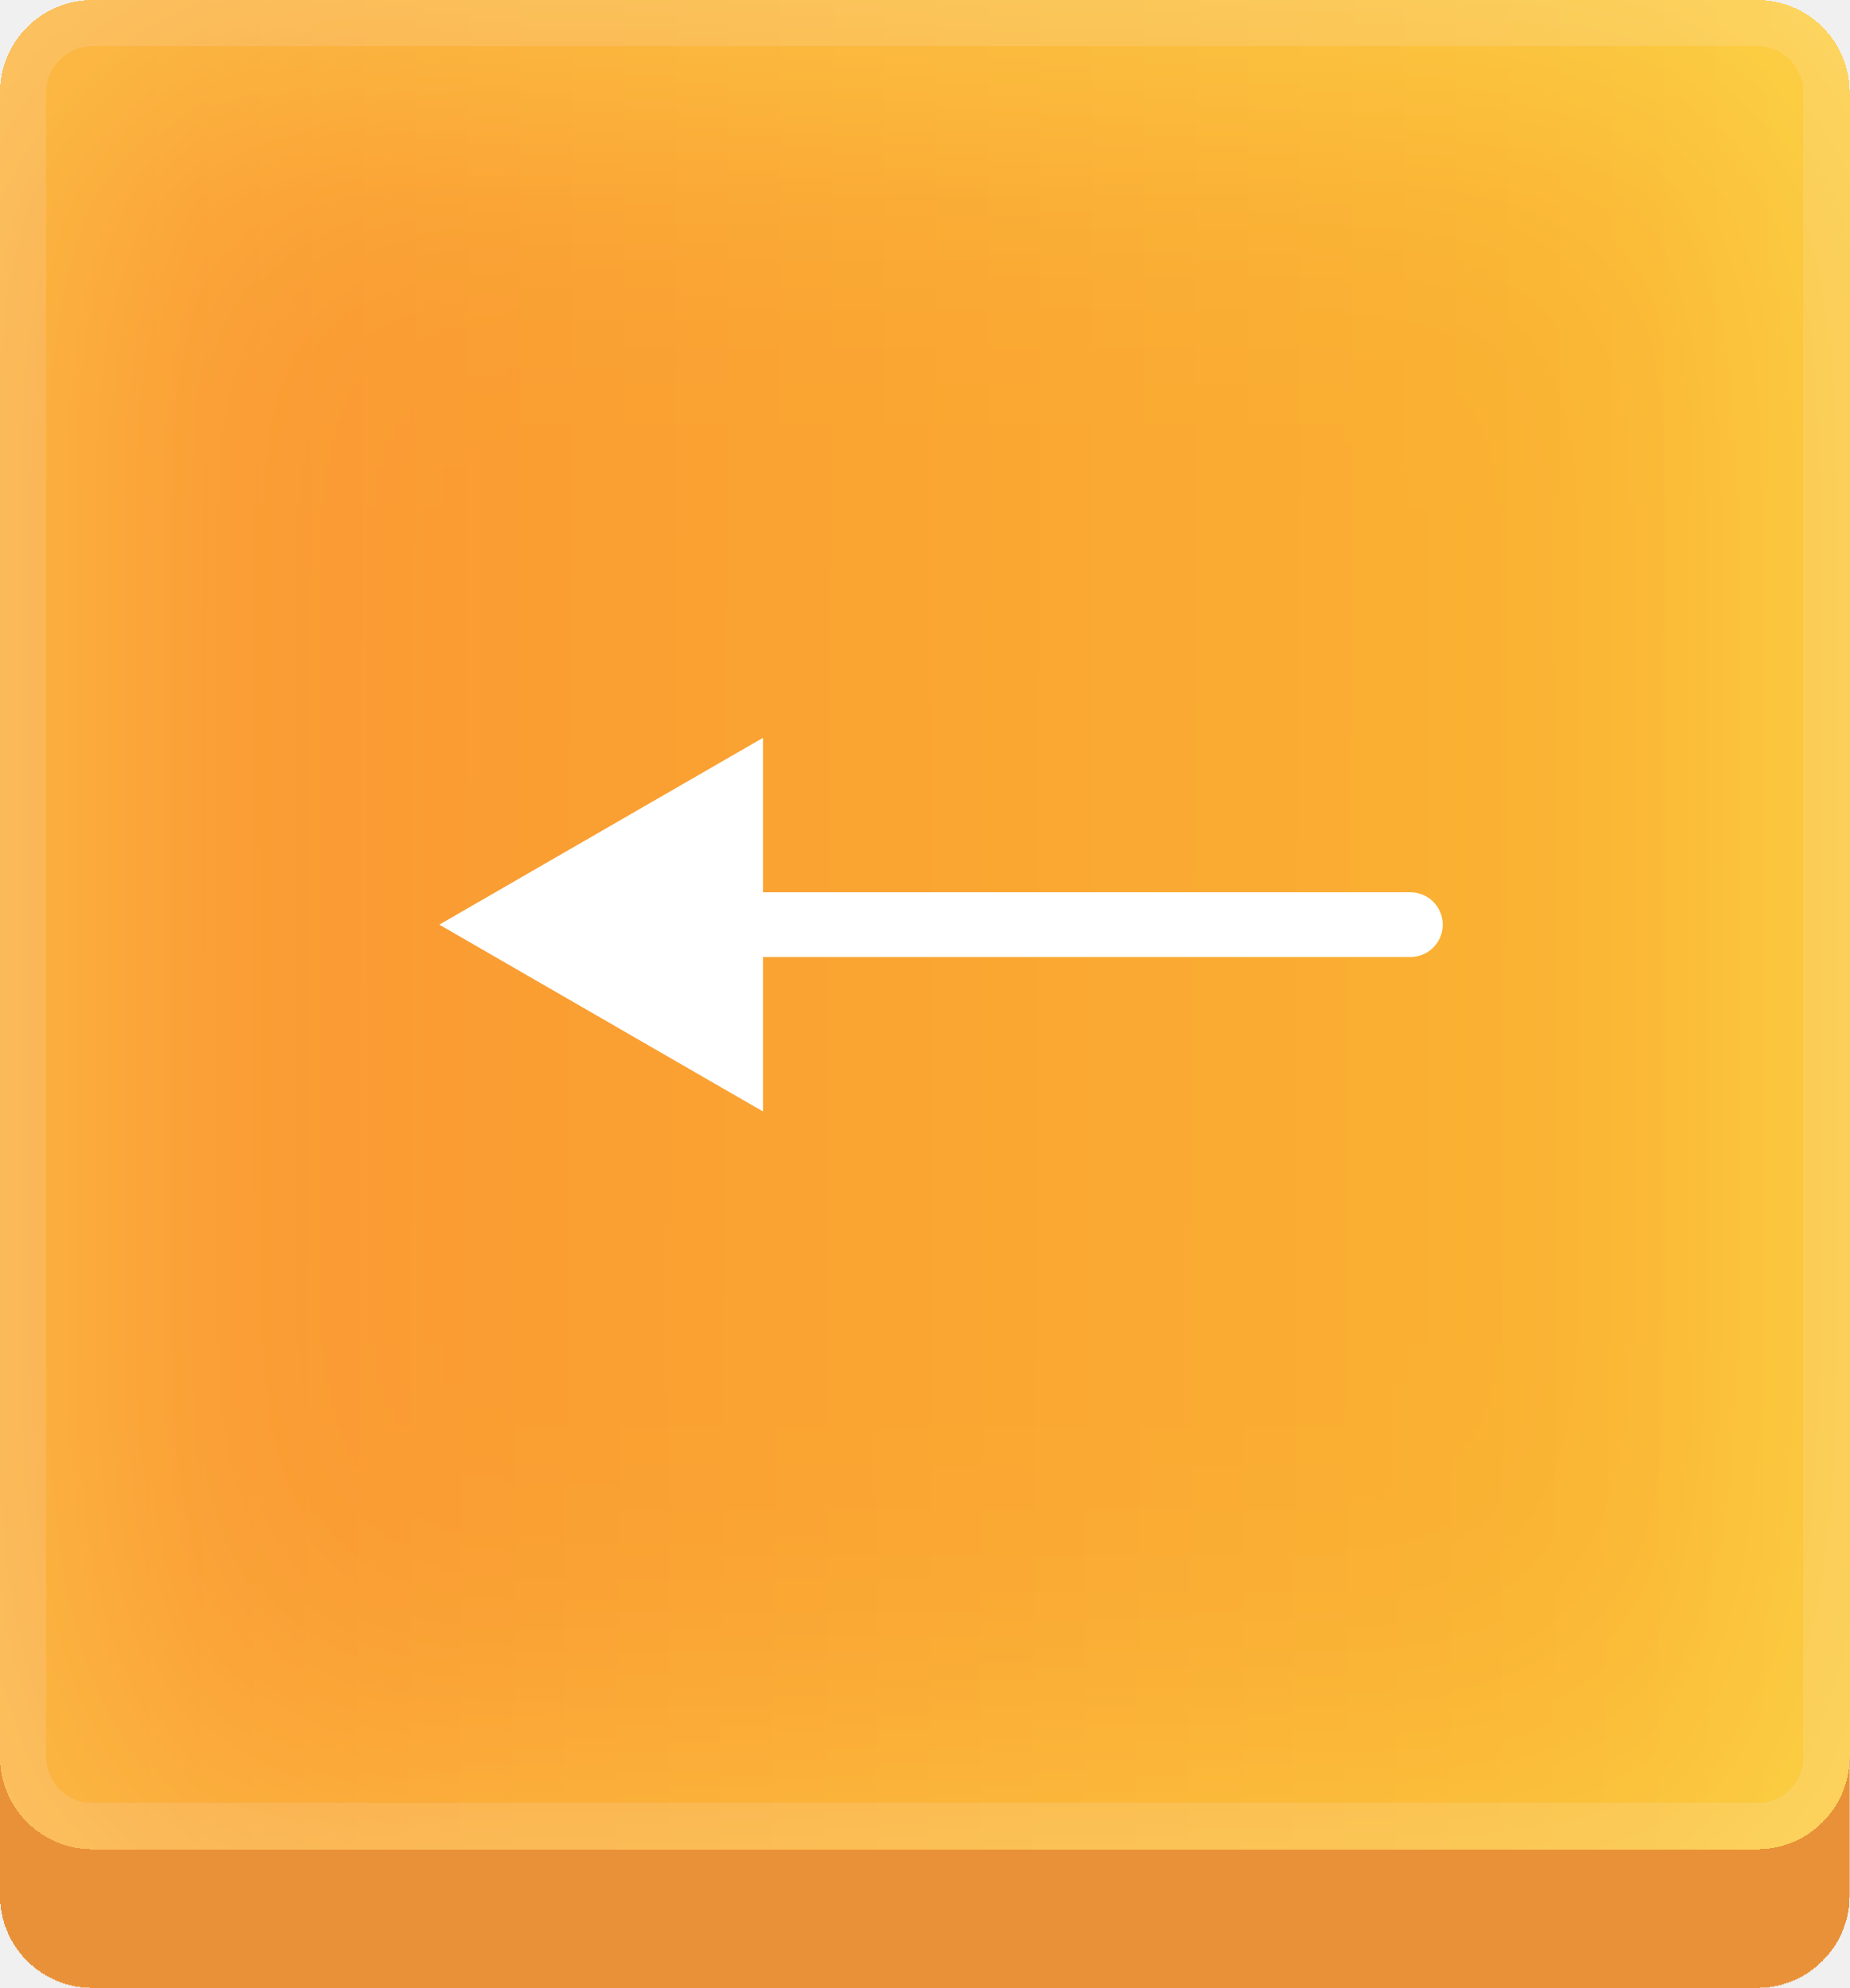
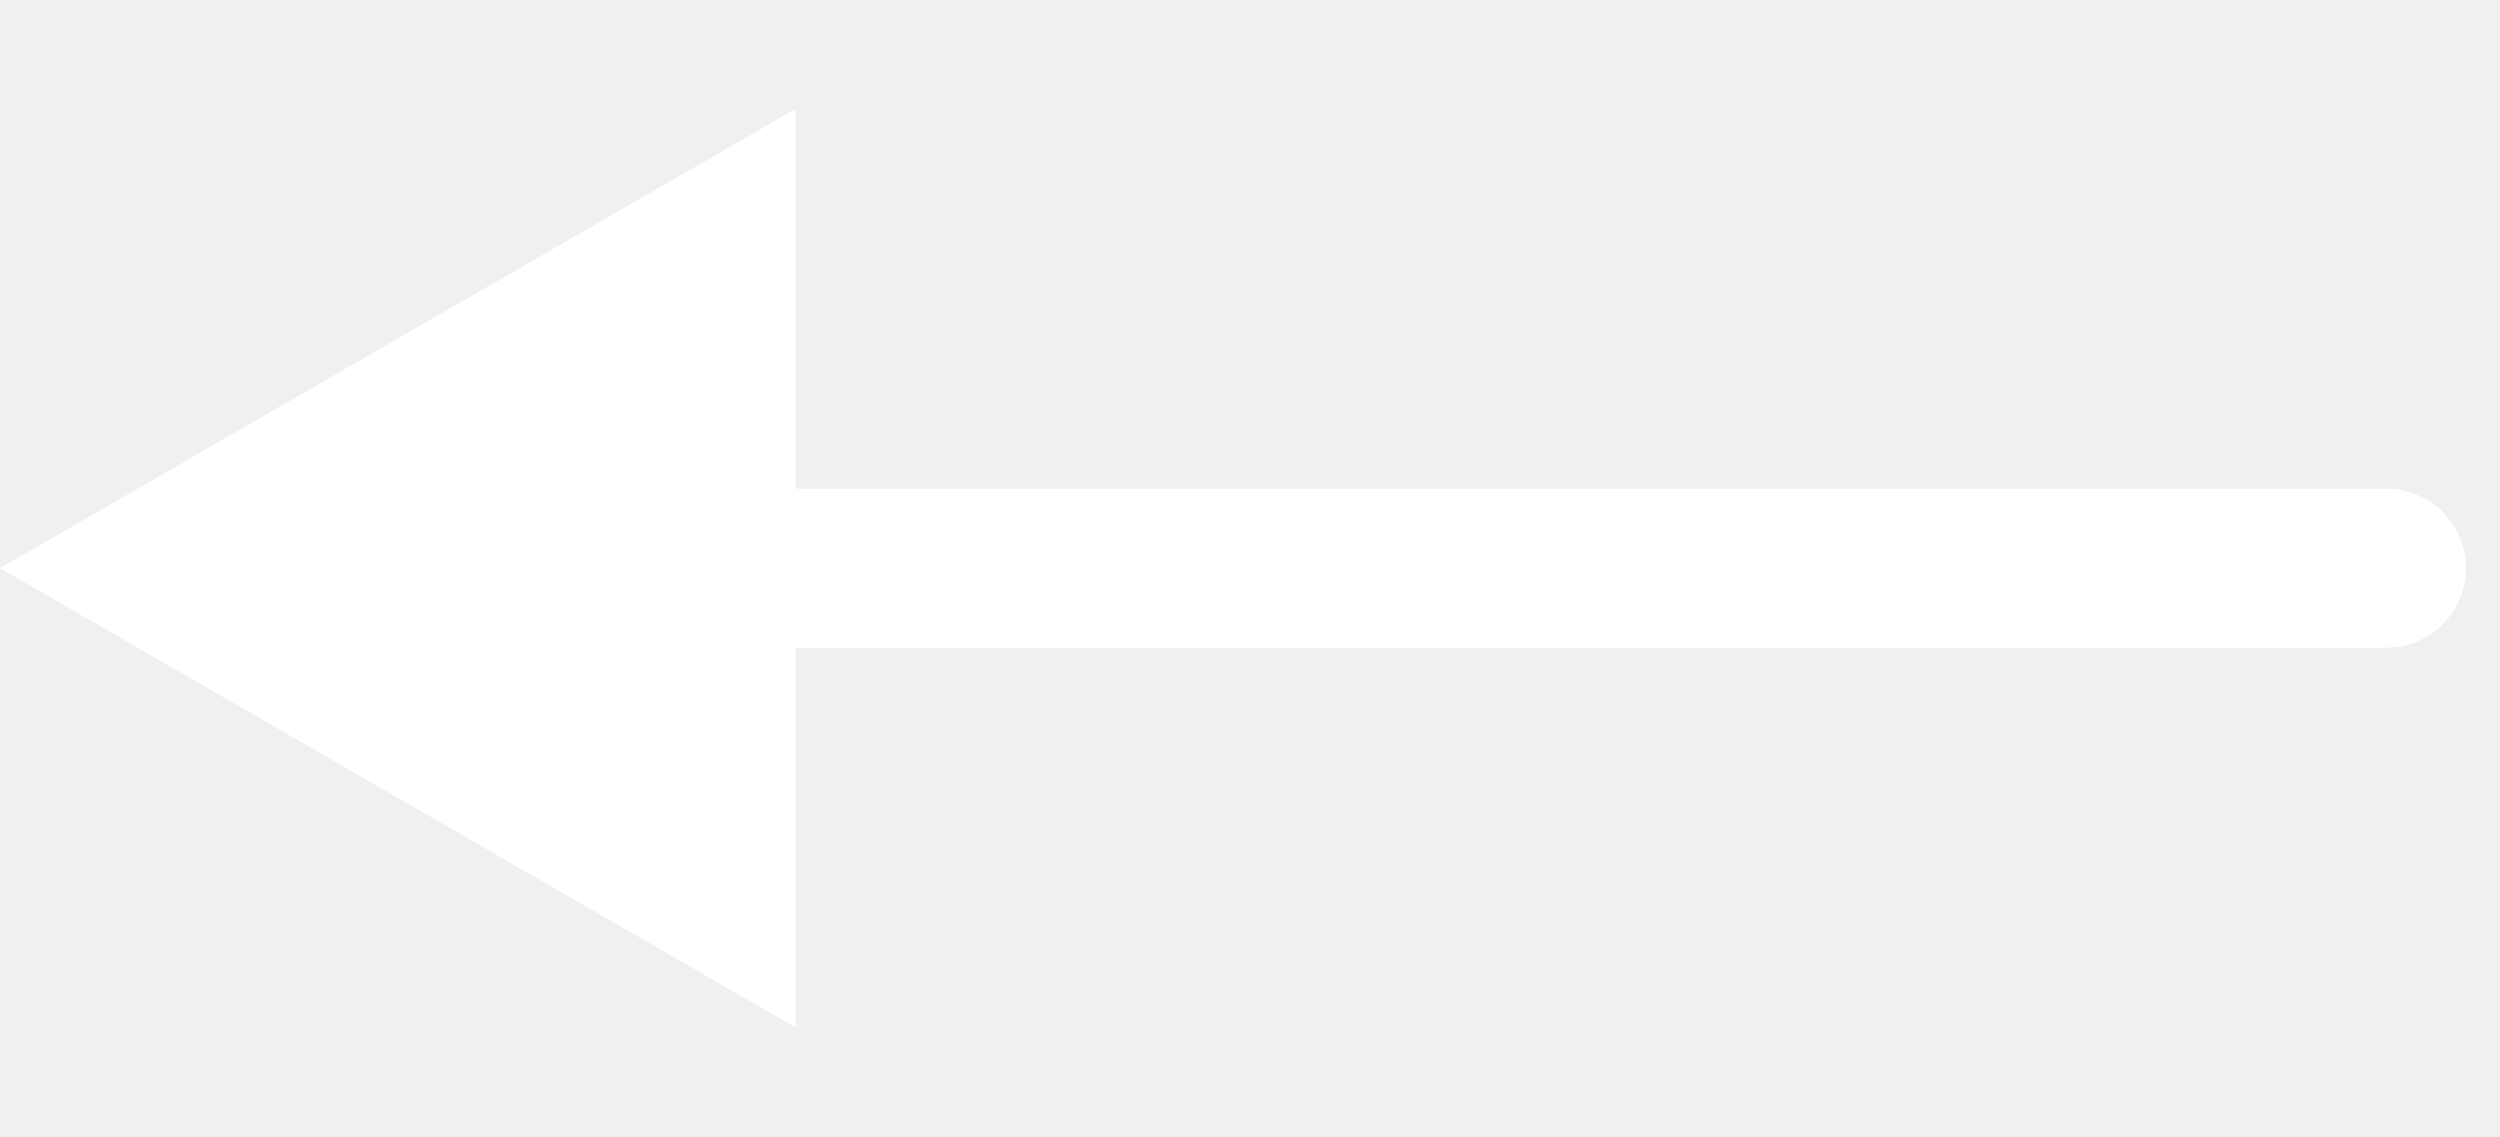
- <svg xmlns="http://www.w3.org/2000/svg" width="40" height="43" viewBox="0 0 40 43" fill="none">
-   <g filter="url(#filter0_di_1_177)">
-     <rect width="40" height="40" rx="2" transform="matrix(-1 0 0 1 40 0)" fill="url(#paint0_linear_1_177)" shape-rendering="crispEdges" />
-     <path d="M30.5 19.3C30.887 19.3 31.2 19.613 31.2 20C31.2 20.387 30.887 20.7 30.5 20.7L30.5 19.3ZM9.5 20L16.5 15.959L16.5 24.041L9.5 20ZM30.5 20.7L15.8 20.7L15.8 19.3L30.5 19.3L30.5 20.7Z" fill="white" />
-     <rect x="-0.5" y="0.5" width="39" height="39" rx="1.5" transform="matrix(-1 0 0 1 39 0)" stroke="white" stroke-opacity="0.1" shape-rendering="crispEdges" />
-   </g>
-   <defs>
-     <filter id="filter0_di_1_177" x="0" y="0" width="40" height="43" filterUnits="userSpaceOnUse" color-interpolation-filters="sRGB">
-       <feFlood flood-opacity="0" result="BackgroundImageFix" />
-       <feColorMatrix in="SourceAlpha" type="matrix" values="0 0 0 0 0 0 0 0 0 0 0 0 0 0 0 0 0 0 127 0" result="hardAlpha" />
-       <feOffset dy="3" />
-       <feComposite in2="hardAlpha" operator="out" />
-       <feColorMatrix type="matrix" values="0 0 0 0 0.908 0 0 0 0 0.477 0 0 0 0 0.045 0 0 0 0.8 0" />
-       <feBlend mode="normal" in2="BackgroundImageFix" result="effect1_dropShadow_1_177" />
-       <feBlend mode="normal" in="SourceGraphic" in2="effect1_dropShadow_1_177" result="shape" />
-       <feColorMatrix in="SourceAlpha" type="matrix" values="0 0 0 0 0 0 0 0 0 0 0 0 0 0 0 0 0 0 127 0" result="hardAlpha" />
-       <feOffset />
-       <feGaussianBlur stdDeviation="5.5" />
-       <feComposite in2="hardAlpha" operator="arithmetic" k2="-1" k3="1" />
-       <feColorMatrix type="matrix" values="0 0 0 0 1 0 0 0 0 1 0 0 0 0 1 0 0 0 0.4 0" />
-       <feBlend mode="overlay" in2="shape" result="effect2_innerShadow_1_177" />
-     </filter>
-     <linearGradient id="paint0_linear_1_177" x1="37.215" y1="12.093" x2="1.228" y2="12.26" gradientUnits="userSpaceOnUse">
-       <stop stop-color="#FA9632" />
-       <stop offset="1" stop-color="#FAB632" />
-     </linearGradient>
-   </defs>
+ <svg xmlns="http://www.w3.org/2000/svg" width="22" height="10" viewBox="0 0 22 10" fill="none">
+   <path d="M21 4.3C21.387 4.3 21.7 4.613 21.7 5C21.7 5.387 21.387 5.7 21 5.7L21 4.3ZM0 5L7 0.959L7 9.041L0 5ZM21 5.7L6.3 5.7L6.3 4.3L21 4.3L21 5.7Z" fill="white" />
</svg>
